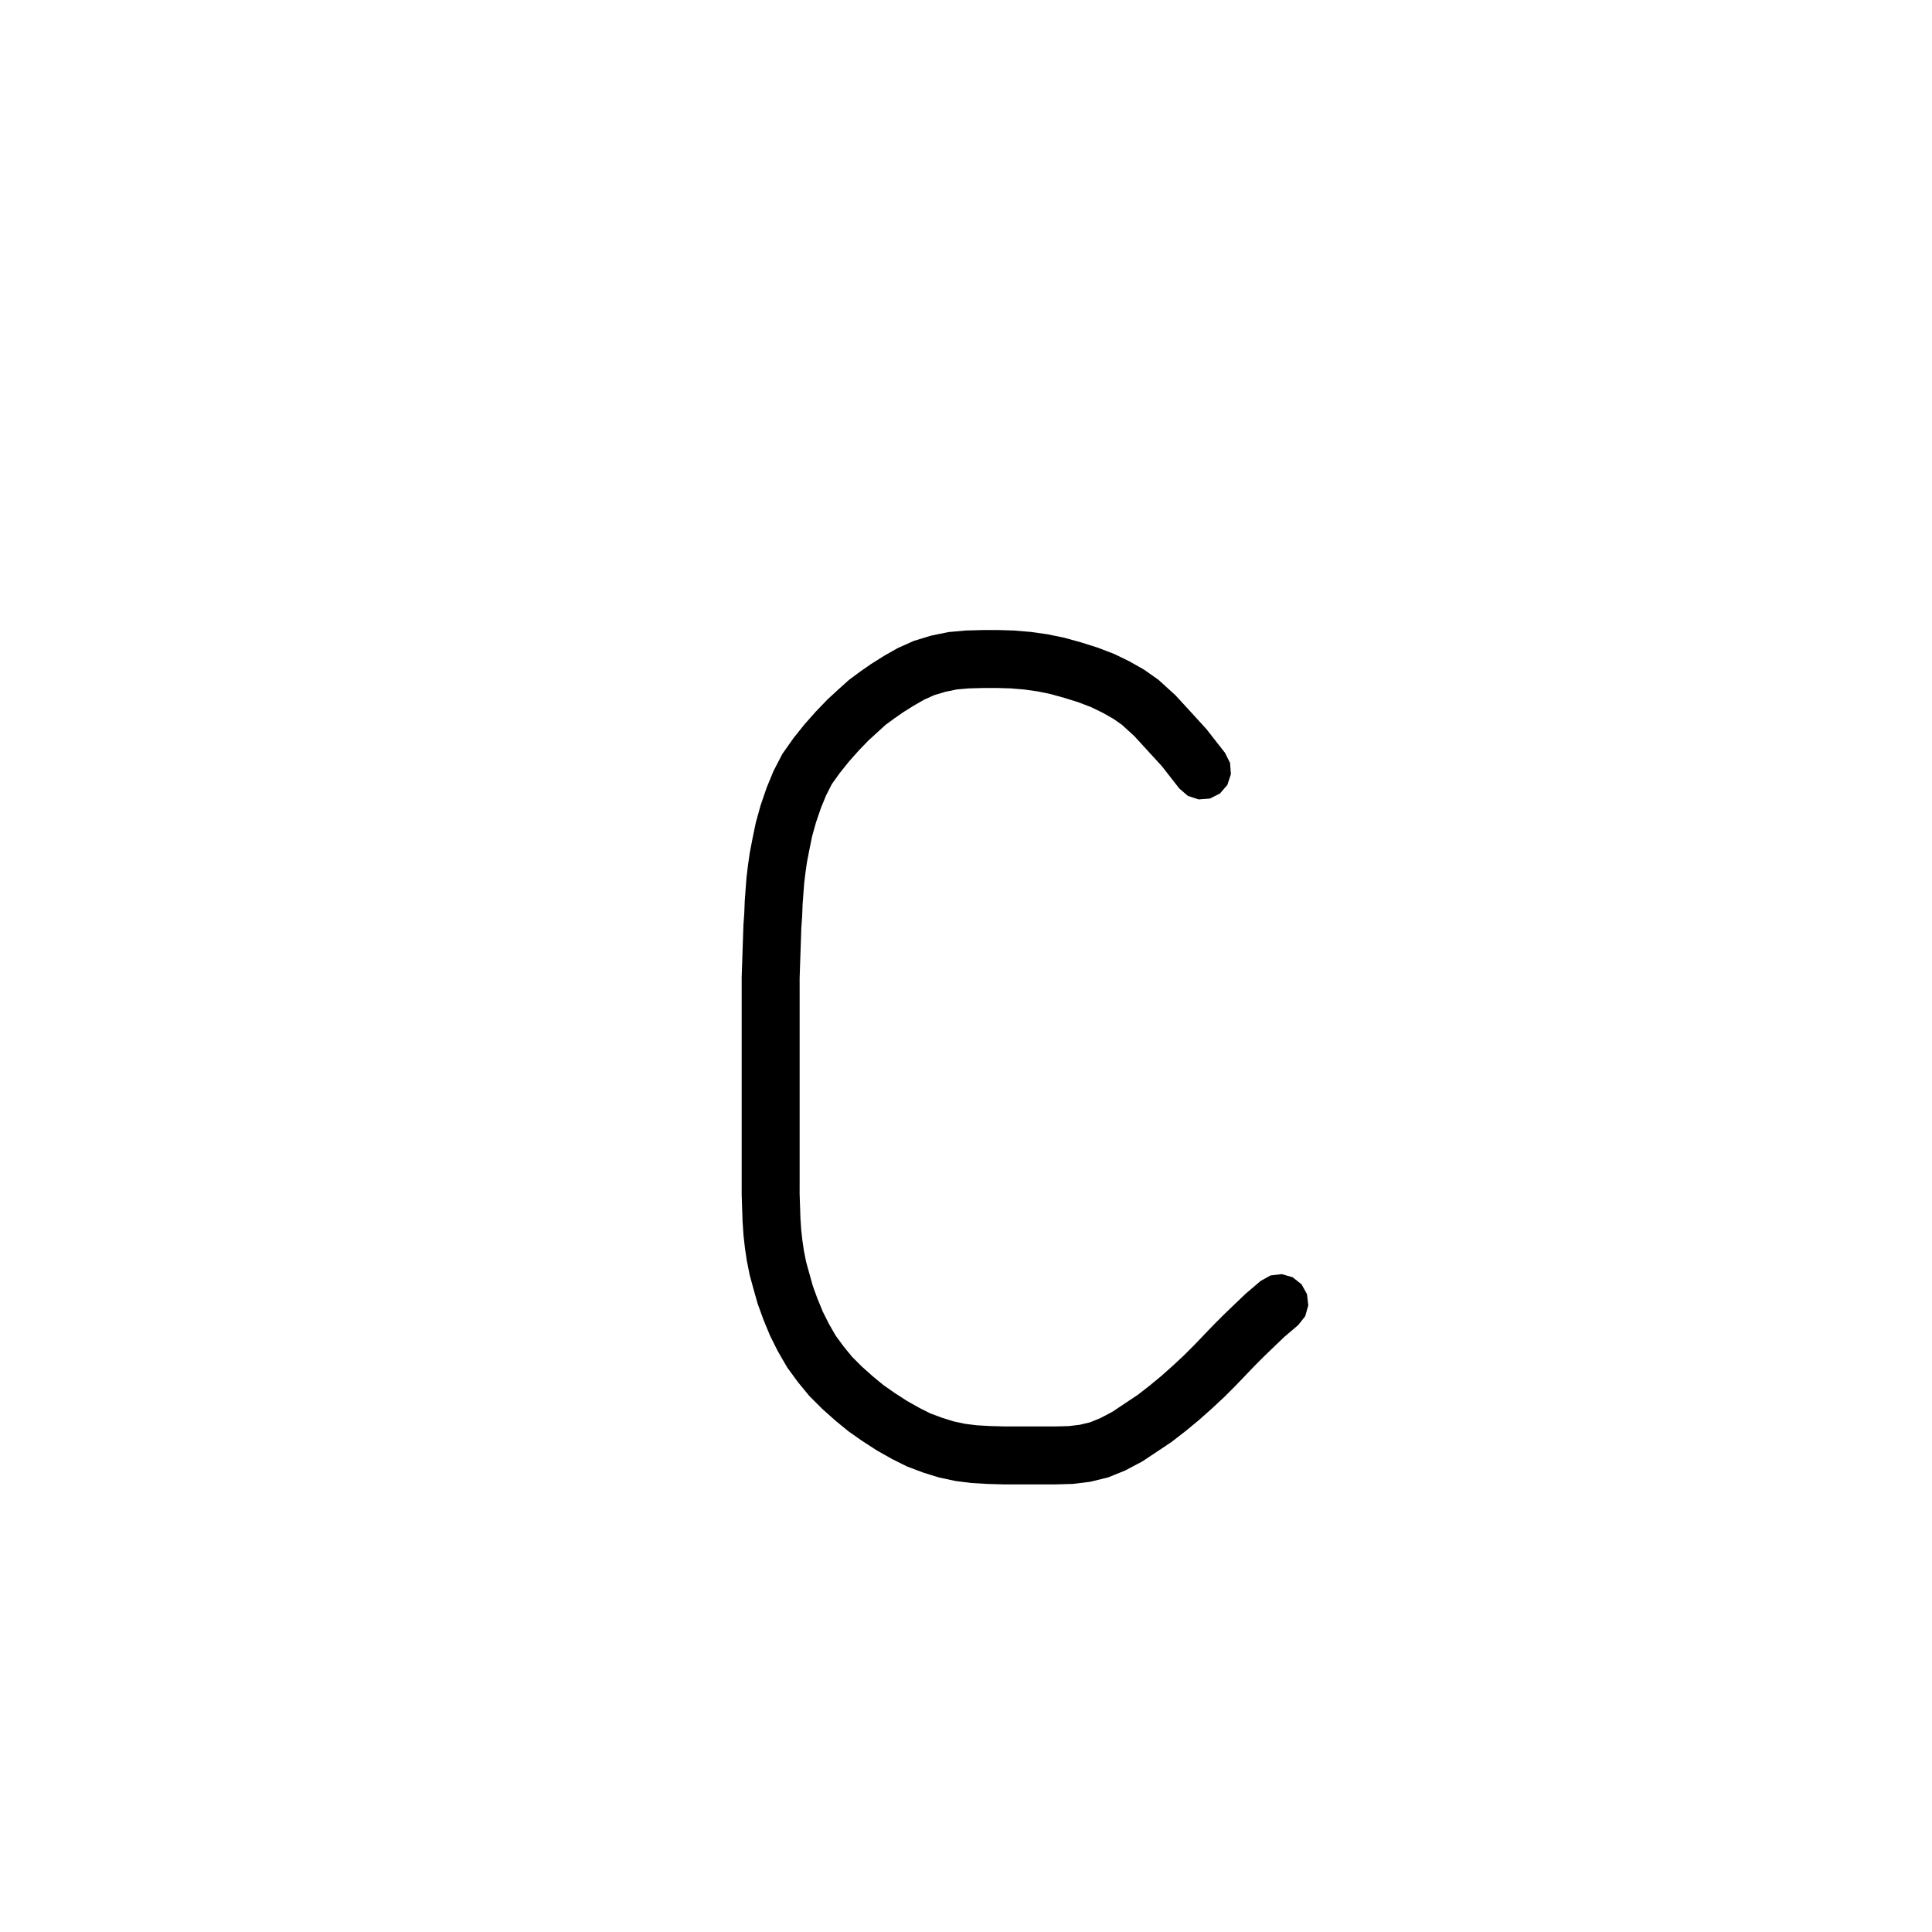
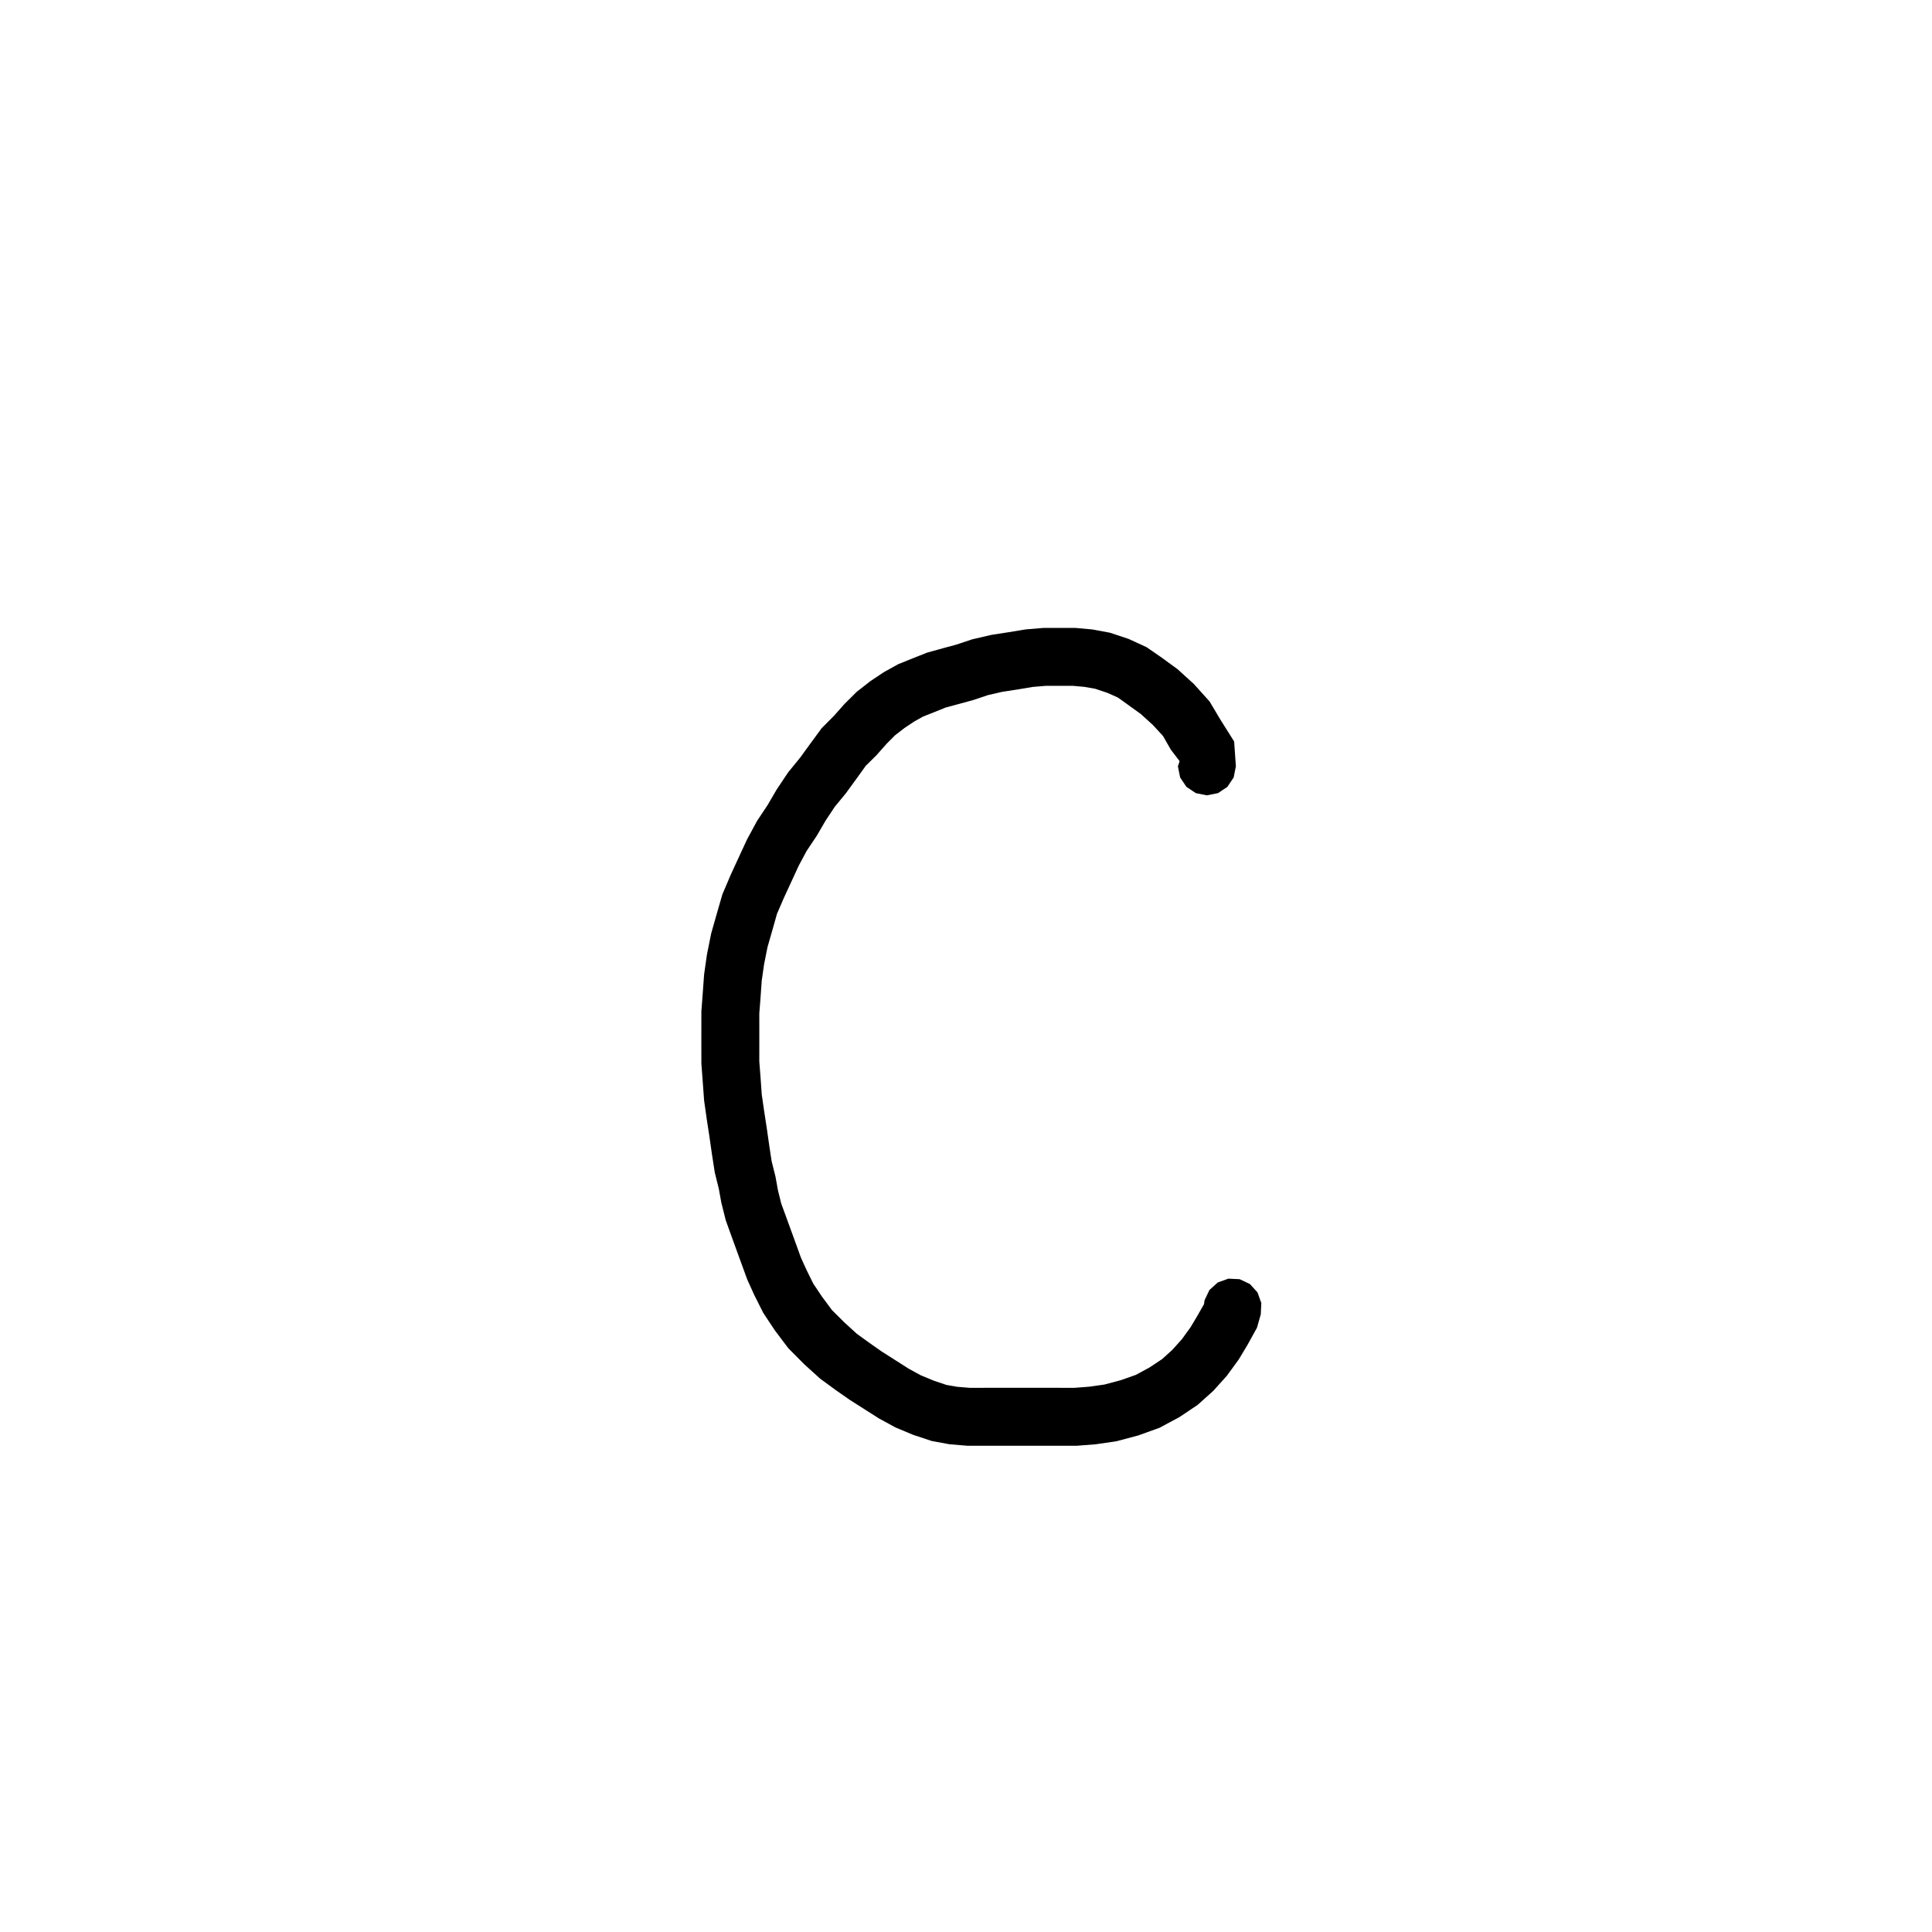
<svg xmlns="http://www.w3.org/2000/svg" viewBox="0 0 300 300" width="300" height="300">
-   <path d="M 190.213 116.896 L 187.34 113.223 L 184.853 110.495 L 182.515 107.951 L 179.919 105.586 L 177.67 103.995 L 175.357 102.682 L 172.98 101.534 L 170.412 100.55 L 167.876 99.751 L 165.262 99.027 L 162.704 98.5 L 160.104 98.128 L 157.46 97.908 L 155.066 97.834 L 152.604 97.834 L 149.947 97.907 L 147.279 98.148 L 144.56 98.705 L 141.887 99.52 L 139.36 100.655 L 137.218 101.875 L 135.255 103.111 L 133.577 104.277 L 131.817 105.584 L 130.236 107.007 L 128.518 108.585 L 126.696 110.478 L 124.958 112.435 L 123.207 114.624 L 121.491 117.058 L 120.116 119.71 L 119.053 122.287 L 118.103 125.064 L 117.36 127.738 L 116.854 130.184 L 116.43 132.381 L 116.139 134.411 L 115.921 136.228 L 115.779 138.061 L 115.64 139.95 L 115.573 141.755 L 115.439 143.634 L 115.369 145.717 L 115.303 147.714 L 115.236 149.648 L 115.167 151.726 L 115.167 153.867 L 115.167 155.867 L 115.167 157.867 L 115.167 160 L 115.167 162.133 L 115.167 164.2 L 115.167 166.333 L 115.167 168.467 L 115.167 170.6 L 115.167 172.733 L 115.167 174.933 L 115.167 177.067 L 115.167 179.2 L 115.167 181.267 L 115.167 183.4 L 115.167 185.54 L 115.236 187.617 L 115.306 189.695 L 115.451 191.8 L 115.671 193.778 L 115.968 195.778 L 116.422 198.039 L 116.999 200.141 L 117.651 202.45 L 118.538 204.895 L 119.57 207.395 L 120.771 209.8 L 122.228 212.321 L 123.911 214.625 L 125.667 216.757 L 127.644 218.738 L 129.671 220.55 L 131.747 222.252 L 133.956 223.801 L 136.209 225.253 L 138.552 226.572 L 140.87 227.726 L 143.337 228.656 L 145.795 229.42 L 148.382 229.97 L 150.865 230.282 L 153.413 230.429 L 156.007 230.5 L 158.6 230.5 L 161.2 230.5 L 163.793 230.5 L 166.583 230.422 L 169.272 230.094 L 172.05 229.415 L 174.713 228.34 L 177.364 226.936 L 179.563 225.478 L 181.893 223.921 L 184.144 222.181 L 186.195 220.483 L 188.094 218.796 L 190.055 216.975 L 191.881 215.15 L 193.449 213.514 L 194.95 211.947 L 196.348 210.549 L 197.981 208.981 L 199.445 207.576 L 201.581 205.762 L 202.671 204.386 L 203.152 202.697 L 202.95 200.953 L 202.095 199.419 L 200.719 198.329 L 199.03 197.848 L 197.286 198.05 L 195.752 198.905 L 193.444 200.869 L 191.752 202.485 L 190.052 204.117 L 188.517 205.653 L 186.951 207.286 L 185.453 208.85 L 183.812 210.492 L 182.04 212.137 L 180.338 213.65 L 178.522 215.153 L 176.64 216.613 L 174.571 217.989 L 172.769 219.197 L 170.887 220.194 L 169.283 220.851 L 167.662 221.239 L 165.951 221.444 L 163.674 221.5 L 161.2 221.5 L 158.6 221.5 L 156.127 221.5 L 153.787 221.437 L 151.668 221.318 L 149.884 221.096 L 148.072 220.713 L 146.263 220.144 L 144.463 219.474 L 142.781 218.628 L 140.858 217.547 L 138.977 216.332 L 137.186 215.082 L 135.529 213.717 L 133.823 212.195 L 132.333 210.709 L 131.022 209.108 L 129.772 207.412 L 128.695 205.533 L 127.763 203.671 L 126.929 201.639 L 126.215 199.683 L 125.668 197.725 L 125.178 195.961 L 124.832 194.222 L 124.596 192.622 L 124.415 191 L 124.294 189.238 L 124.231 187.317 L 124.166 185.393 L 124.167 183.4 L 124.167 181.267 L 124.167 179.2 L 124.167 177.067 L 124.167 174.933 L 124.167 172.733 L 124.167 170.6 L 124.167 168.467 L 124.167 166.333 L 124.167 164.2 L 124.167 162.133 L 124.167 160 L 124.167 157.867 L 124.167 155.867 L 124.167 153.867 L 124.166 151.874 L 124.231 149.952 L 124.297 148.019 L 124.364 146.017 L 124.427 144.099 L 124.56 142.245 L 124.626 140.45 L 124.754 138.739 L 124.879 137.106 L 125.061 135.589 L 125.303 133.885 L 125.679 131.949 L 126.106 129.862 L 126.697 127.736 L 127.48 125.447 L 128.284 123.49 L 129.176 121.742 L 130.393 120.043 L 131.842 118.232 L 133.304 116.588 L 134.816 115.015 L 136.297 113.66 L 137.516 112.549 L 138.823 111.59 L 140.212 110.622 L 141.849 109.592 L 143.44 108.678 L 145.047 107.947 L 146.773 107.428 L 148.588 107.052 L 150.453 106.893 L 152.729 106.833 L 154.934 106.833 L 156.94 106.892 L 159.096 107.072 L 161.162 107.367 L 163.138 107.773 L 165.324 108.382 L 167.455 109.05 L 169.42 109.8 L 171.176 110.652 L 172.864 111.605 L 174.214 112.547 L 176.151 114.315 L 178.214 116.571 L 180.438 118.999 L 183.121 122.437 L 184.451 123.583 L 186.118 124.133 L 187.869 124.003 L 189.437 123.213 L 190.583 121.883 L 191.133 120.215 L 191.003 118.464 Z" fill="black" fill-rule="nonzero" />
+   <path d="M 191.906 119 L 191.64 115.142 L 189.411 111.597 L 187.825 108.925 L 185.388 106.218 L 182.856 103.917 L 180.422 102.138 L 178.039 100.493 L 175.246 99.209 L 172.342 98.246 L 169.614 97.741 L 167.011 97.505 L 164.606 97.5 L 162.019 97.504 L 159.248 97.735 L 156.695 98.157 L 153.956 98.581 L 150.993 99.267 L 148.496 100.095 L 146.422 100.659 L 143.983 101.331 L 141.735 102.222 L 139.48 103.133 L 137.26 104.36 L 135.172 105.752 L 133.029 107.426 L 131.129 109.316 L 129.535 111.11 L 127.578 113.086 L 125.767 115.553 L 124.245 117.648 L 122.387 119.925 L 120.59 122.615 L 119.19 125.015 L 117.548 127.485 L 115.981 130.388 L 114.72 133.114 L 113.494 135.772 L 112.168 138.886 L 111.279 141.964 L 110.432 144.944 L 109.772 148.235 L 109.332 151.321 L 109.119 154.268 L 108.91 157.027 L 108.906 159.8 L 108.906 162.4 L 108.91 165.173 L 109.119 167.932 L 109.332 170.879 L 109.755 173.859 L 110.155 176.459 L 110.555 179.259 L 110.994 182.083 L 111.609 184.556 L 112.009 186.756 L 112.701 189.51 L 113.577 191.938 L 114.377 194.138 L 115.177 196.338 L 116.041 198.704 L 117.147 201.142 L 118.519 203.867 L 120.334 206.601 L 122.411 209.353 L 124.899 211.855 L 127.357 214.083 L 129.791 215.862 L 131.91 217.344 L 134.19 218.796 L 136.517 220.274 L 139.065 221.66 L 141.826 222.813 L 144.67 223.754 L 147.424 224.262 L 150.219 224.496 L 152.806 224.5 L 155.006 224.5 L 157.406 224.5 L 159.806 224.5 L 162.006 224.5 L 164.406 224.5 L 167.179 224.497 L 170.103 224.272 L 173.318 223.807 L 176.74 222.898 L 180.034 221.712 L 183.121 220.059 L 185.958 218.161 L 188.388 215.982 L 190.504 213.631 L 192.35 211.096 L 193.702 208.852 L 195.185 206.161 L 195.772 204.091 L 195.857 202.338 L 195.265 200.685 L 194.085 199.384 L 192.498 198.634 L 190.744 198.549 L 189.091 199.141 L 187.791 200.321 L 187.041 201.909 L 186.961 202.506 L 185.91 204.348 L 184.862 206.104 L 183.509 207.969 L 182.024 209.618 L 180.455 211.039 L 178.491 212.341 L 176.379 213.488 L 174.072 214.302 L 171.495 214.993 L 169.109 215.328 L 166.833 215.503 L 164.406 215.5 L 162.006 215.5 L 159.806 215.5 L 157.406 215.5 L 155.006 215.5 L 152.806 215.5 L 150.594 215.504 L 148.588 215.338 L 146.942 215.046 L 144.986 214.387 L 142.948 213.54 L 141.096 212.526 L 139.022 211.204 L 136.902 209.856 L 135.022 208.538 L 133.056 207.117 L 131.113 205.345 L 129.202 203.447 L 127.678 201.399 L 126.293 199.333 L 125.266 197.258 L 124.371 195.296 L 123.635 193.262 L 122.835 191.062 L 122.035 188.862 L 121.311 186.89 L 120.804 184.844 L 120.404 182.644 L 119.819 180.317 L 119.458 177.941 L 119.058 175.141 L 118.658 172.541 L 118.281 169.921 L 118.094 167.268 L 117.903 164.827 L 117.906 162.4 L 117.906 159.8 L 117.903 157.373 L 118.094 154.932 L 118.281 152.279 L 118.641 149.765 L 119.181 147.056 L 119.933 144.436 L 120.644 141.914 L 121.718 139.428 L 122.892 136.886 L 124.031 134.412 L 125.265 132.115 L 126.822 129.785 L 128.222 127.385 L 129.625 125.275 L 131.367 123.152 L 133.046 120.847 L 134.435 118.914 L 136.078 117.29 L 137.683 115.484 L 138.984 114.174 L 140.441 113.048 L 141.953 112.04 L 143.333 111.267 L 145.078 110.578 L 146.829 109.869 L 148.79 109.341 L 151.116 108.705 L 153.42 107.933 L 155.656 107.419 L 158.117 107.043 L 160.364 106.665 L 162.394 106.496 L 164.606 106.5 L 166.602 106.495 L 168.398 106.659 L 170.07 106.954 L 171.966 107.591 L 173.574 108.307 L 175.191 109.462 L 177.157 110.883 L 179.024 112.582 L 180.587 114.275 L 181.802 116.403 L 183.172 118.191 L 182.906 119 L 183.249 120.722 L 184.224 122.182 L 185.684 123.157 L 187.406 123.5 L 189.128 123.157 L 190.588 122.182 L 191.564 120.722 Z" fill="black" fill-rule="nonzero" />
</svg>
